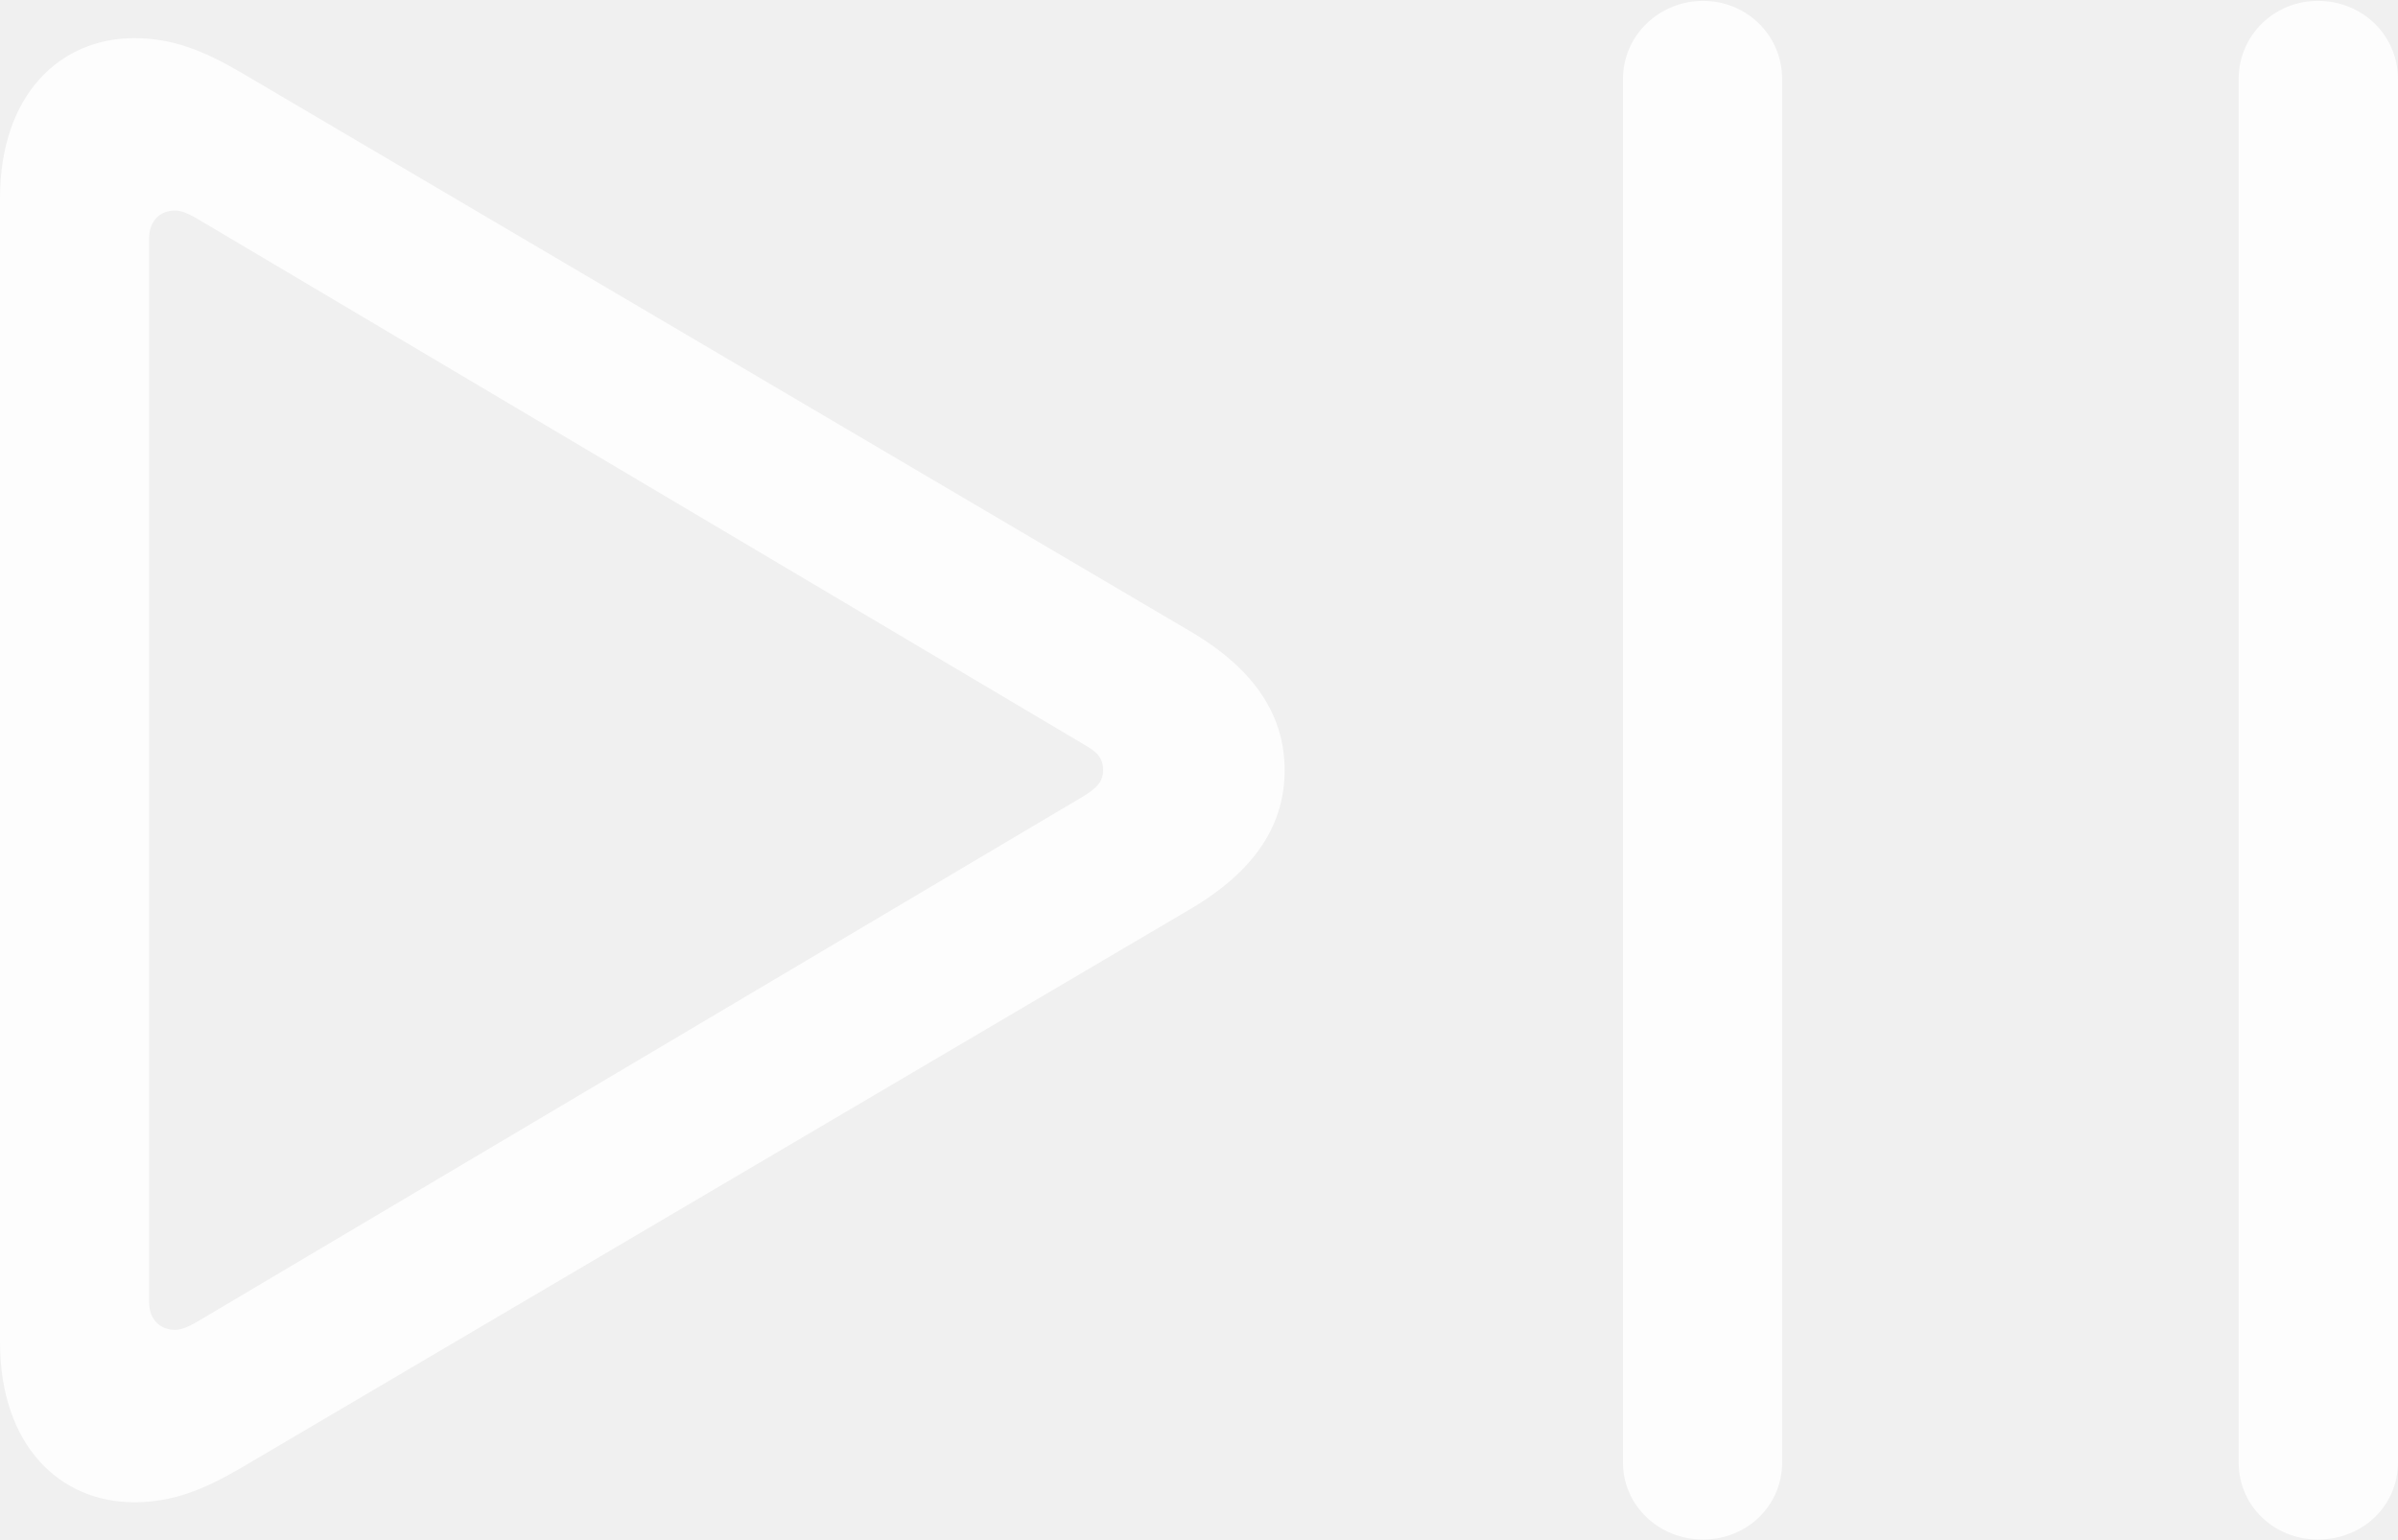
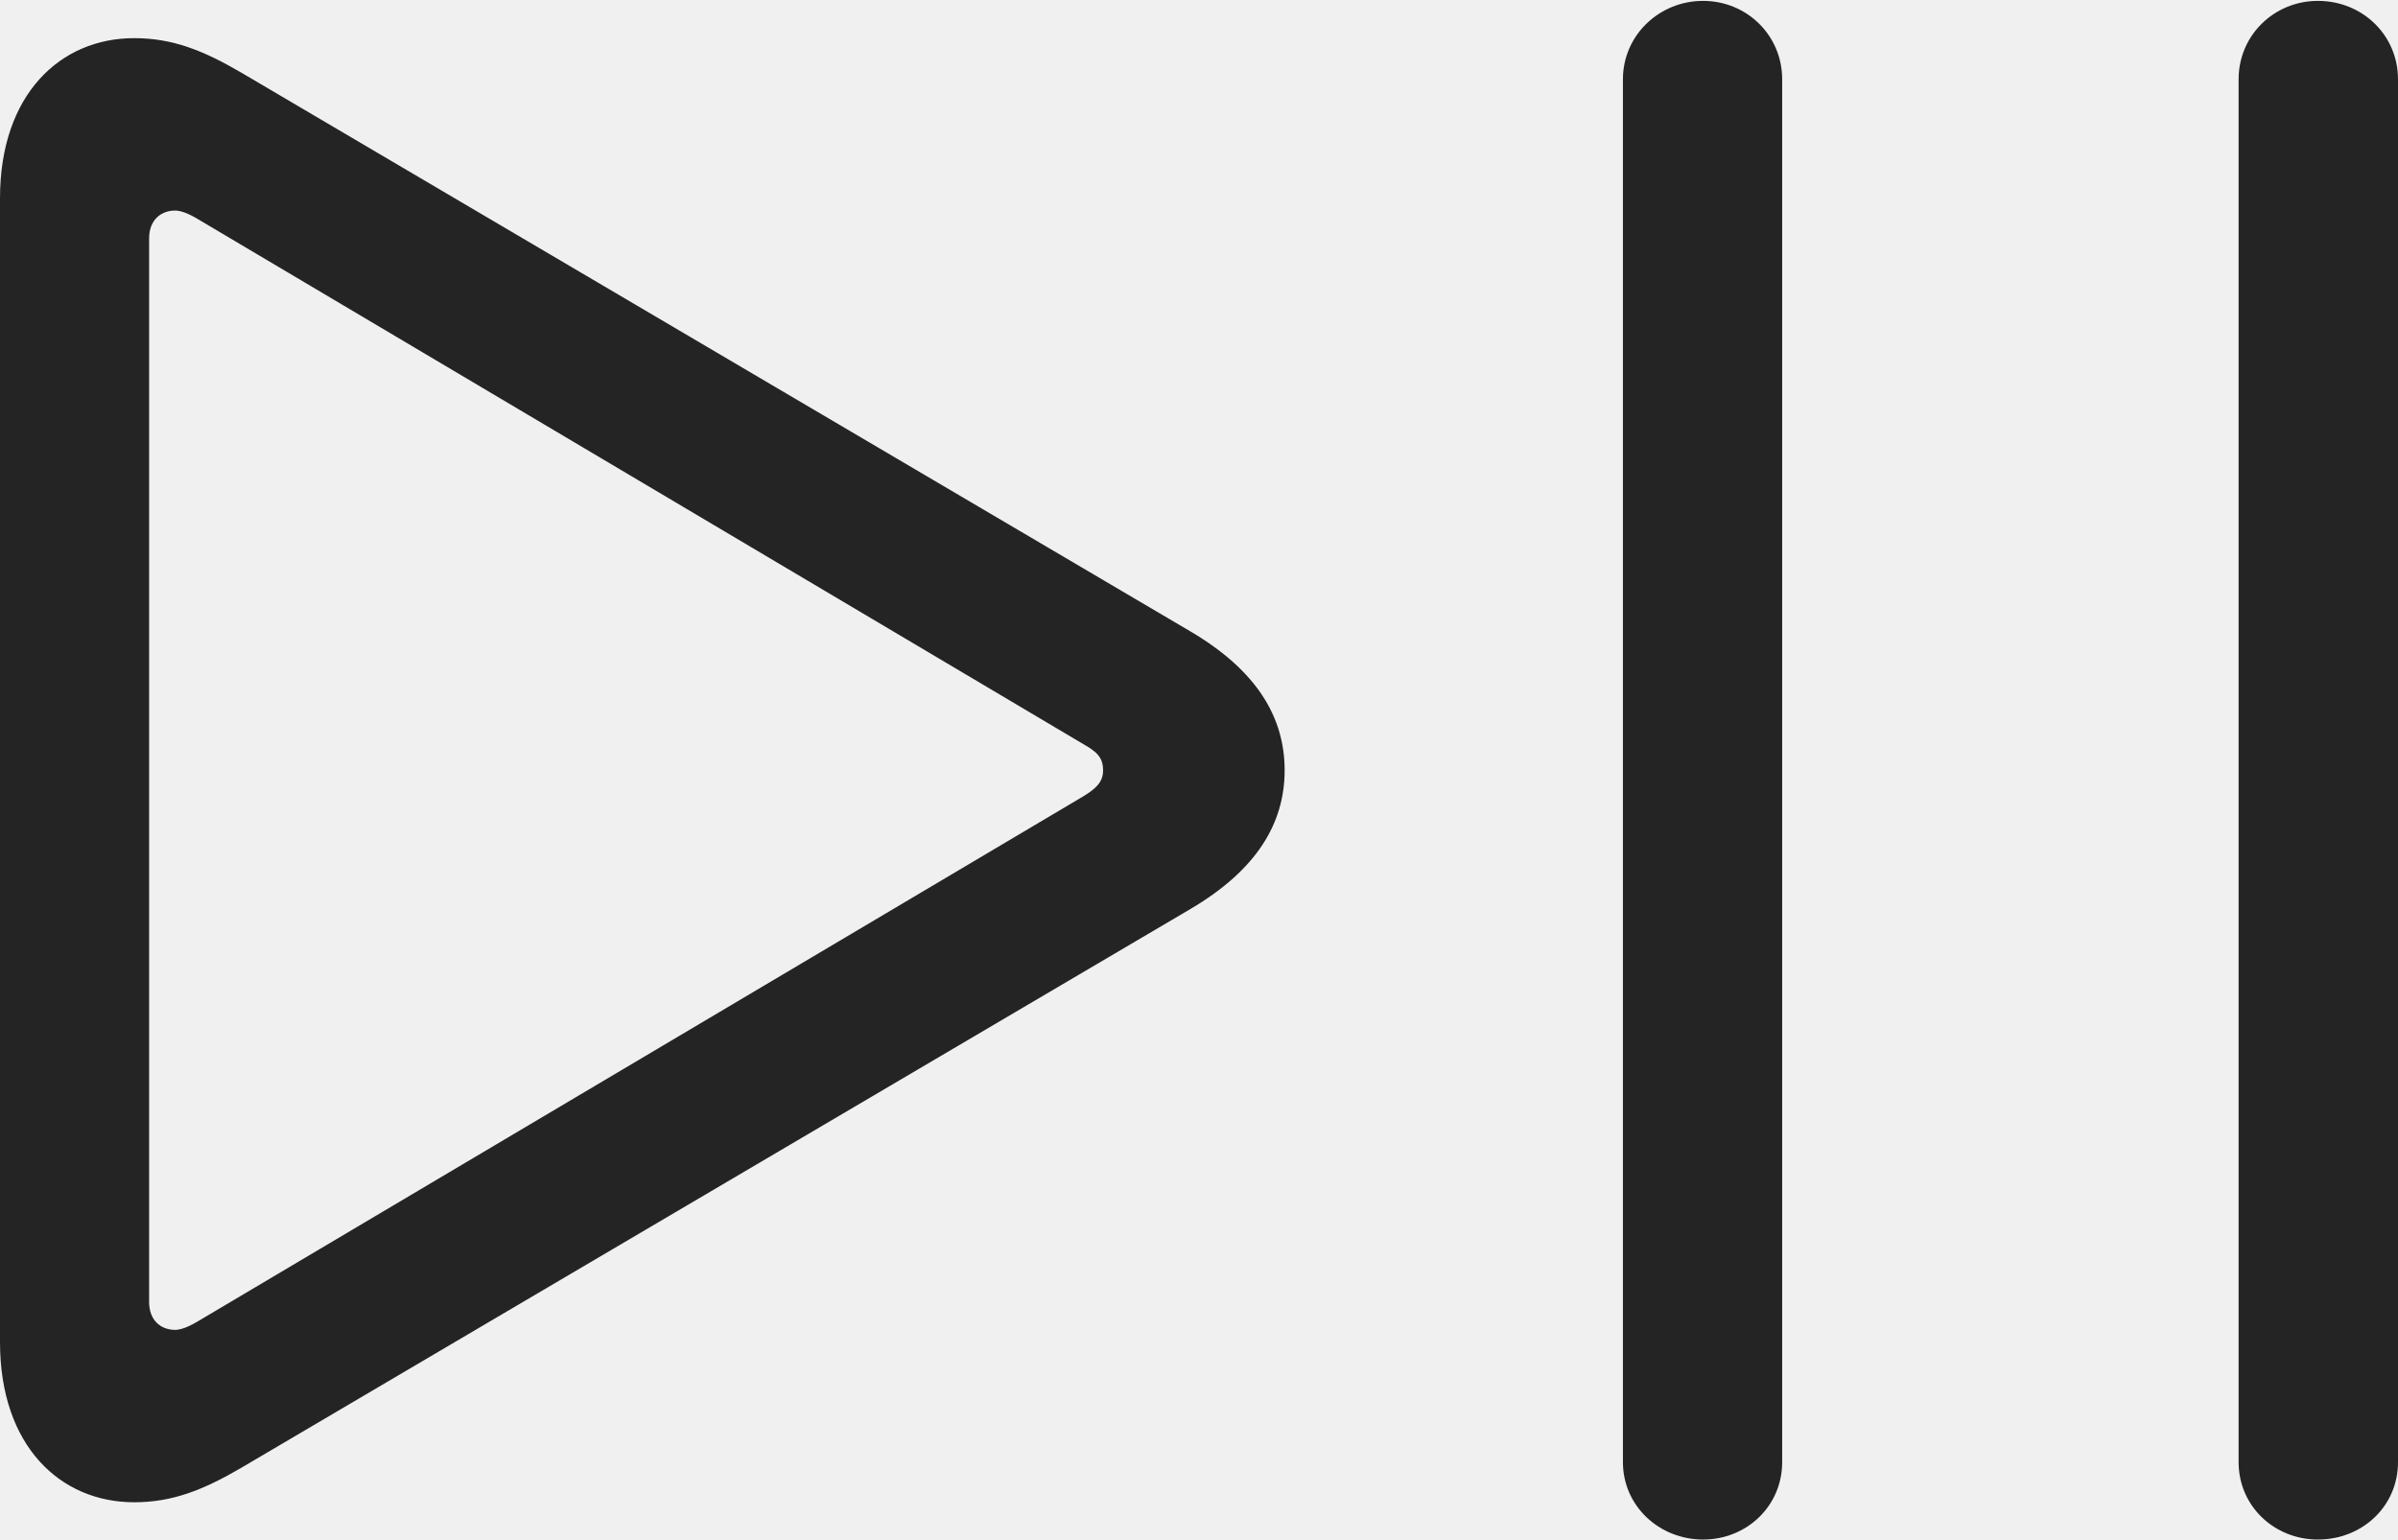
<svg xmlns="http://www.w3.org/2000/svg" version="1.1" width="16.339" height="10.493">
  <g>
    <rect height="10.493" opacity="0" width="16.339" x="0" y="0" />
-     <path d="M11.604 10.493C11.902 10.493 12.143 10.264 12.143 9.966L12.143 0.54C12.143 0.241 11.902 0.006 11.604 0.006C11.305 0.006 11.058 0.241 11.058 0.54L11.058 9.966C11.058 10.264 11.305 10.493 11.604 10.493ZM15.793 10.493C16.098 10.493 16.339 10.264 16.339 9.966L16.339 0.54C16.339 0.241 16.098 0.006 15.793 0.006C15.495 0.006 15.253 0.241 15.253 0.54L15.253 9.966C15.253 10.264 15.495 10.493 15.793 10.493ZM0.914 10.239C1.174 10.239 1.384 10.156 1.644 10.004L8.112 6.195C8.563 5.929 8.753 5.611 8.753 5.25C8.753 4.888 8.563 4.57 8.112 4.304L1.644 0.495C1.384 0.343 1.174 0.26 0.914 0.26C0.413 0.26 0 0.641 0 1.352L0 9.147C0 9.858 0.413 10.239 0.914 10.239ZM1.193 9.064C1.098 9.064 1.016 9.001 1.016 8.874L1.016 1.625C1.016 1.498 1.098 1.435 1.193 1.435C1.231 1.435 1.282 1.454 1.346 1.492L7.382 5.072C7.471 5.123 7.516 5.161 7.516 5.25C7.516 5.332 7.465 5.376 7.382 5.427L1.346 9.007C1.282 9.045 1.231 9.064 1.193 9.064Z" fill="#ffffff" fill-opacity="0.85" />
+     <path d="M11.604 10.493C11.902 10.493 12.143 10.264 12.143 9.966L12.143 0.54C12.143 0.241 11.902 0.006 11.604 0.006C11.305 0.006 11.058 0.241 11.058 0.54L11.058 9.966C11.058 10.264 11.305 10.493 11.604 10.493ZM15.793 10.493C16.098 10.493 16.339 10.264 16.339 9.966L16.339 0.54C16.339 0.241 16.098 0.006 15.793 0.006C15.495 0.006 15.253 0.241 15.253 0.54L15.253 9.966C15.253 10.264 15.495 10.493 15.793 10.493ZM0.914 10.239C1.174 10.239 1.384 10.156 1.644 10.004L8.112 6.195C8.563 5.929 8.753 5.611 8.753 5.25C8.753 4.888 8.563 4.57 8.112 4.304L1.644 0.495C1.384 0.343 1.174 0.26 0.914 0.26C0.413 0.26 0 0.641 0 1.352L0 9.147C0 9.858 0.413 10.239 0.914 10.239ZM1.193 9.064C1.098 9.064 1.016 9.001 1.016 8.874L1.016 1.625C1.016 1.498 1.098 1.435 1.193 1.435C1.231 1.435 1.282 1.454 1.346 1.492L7.382 5.072C7.471 5.123 7.516 5.161 7.516 5.25C7.516 5.332 7.465 5.376 7.382 5.427L1.346 9.007C1.282 9.045 1.231 9.064 1.193 9.064Z" fill="#000000" fill-opacity="0.85" />
  </g>
</svg>
